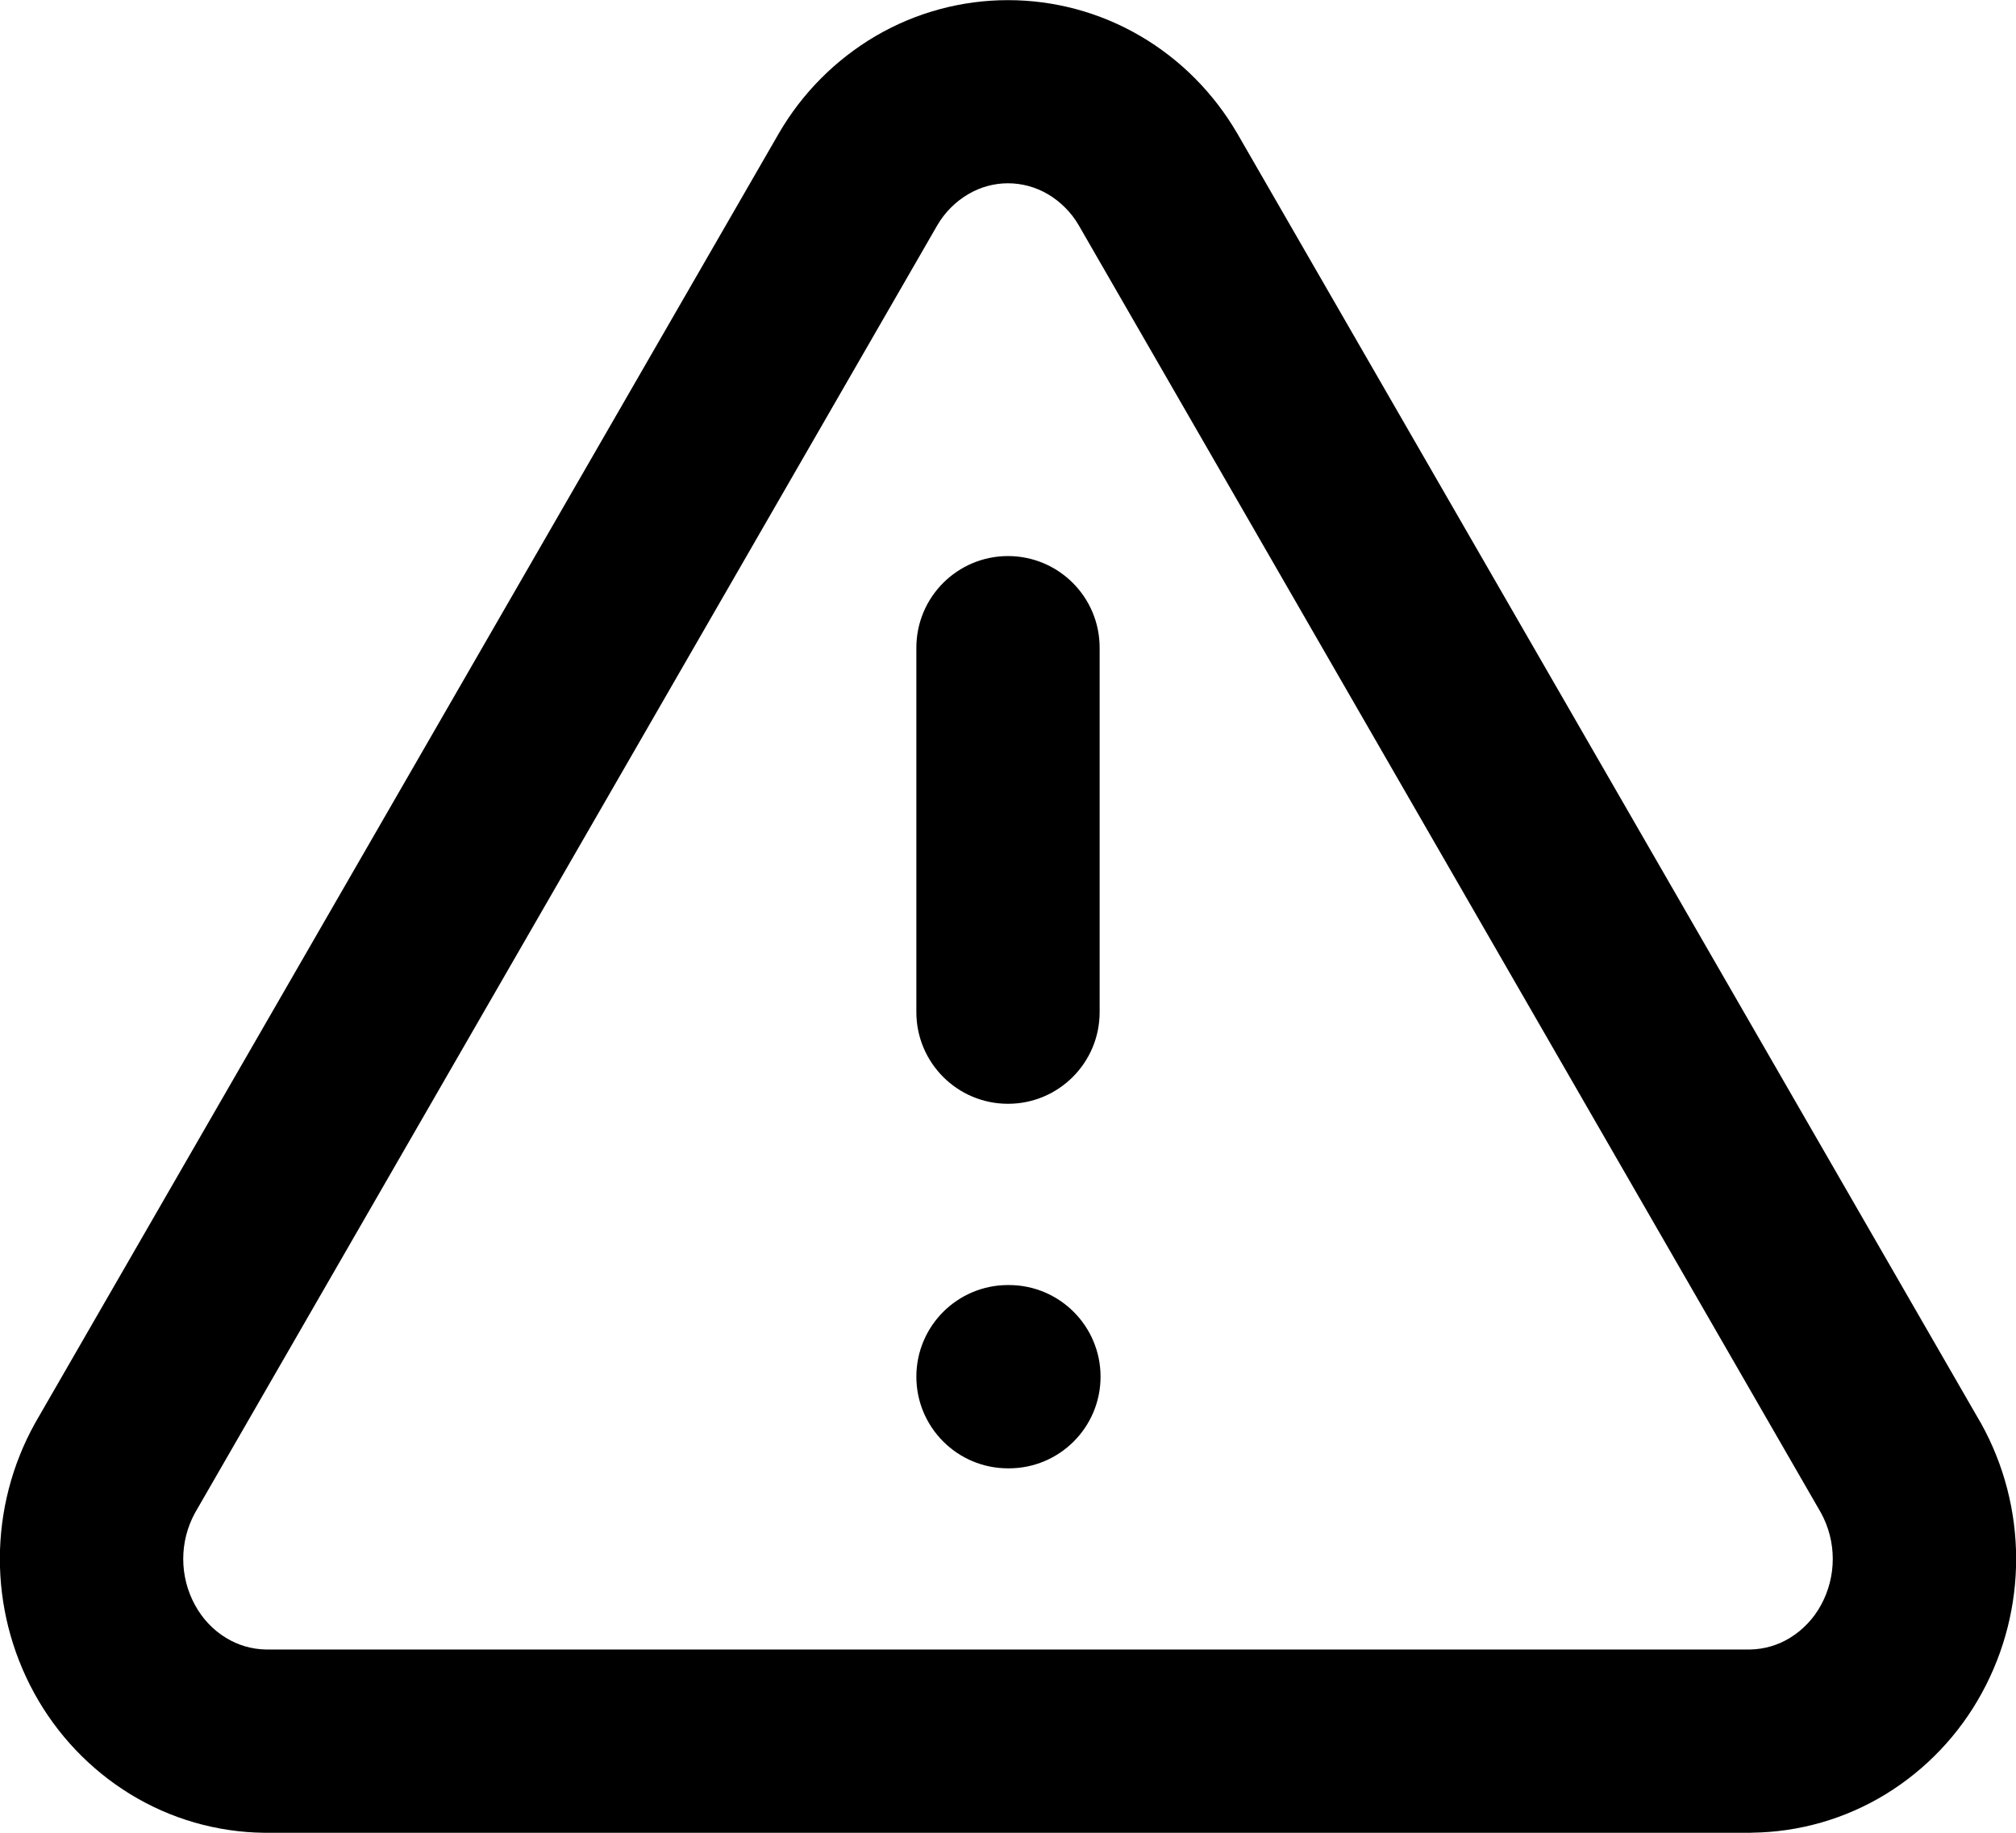
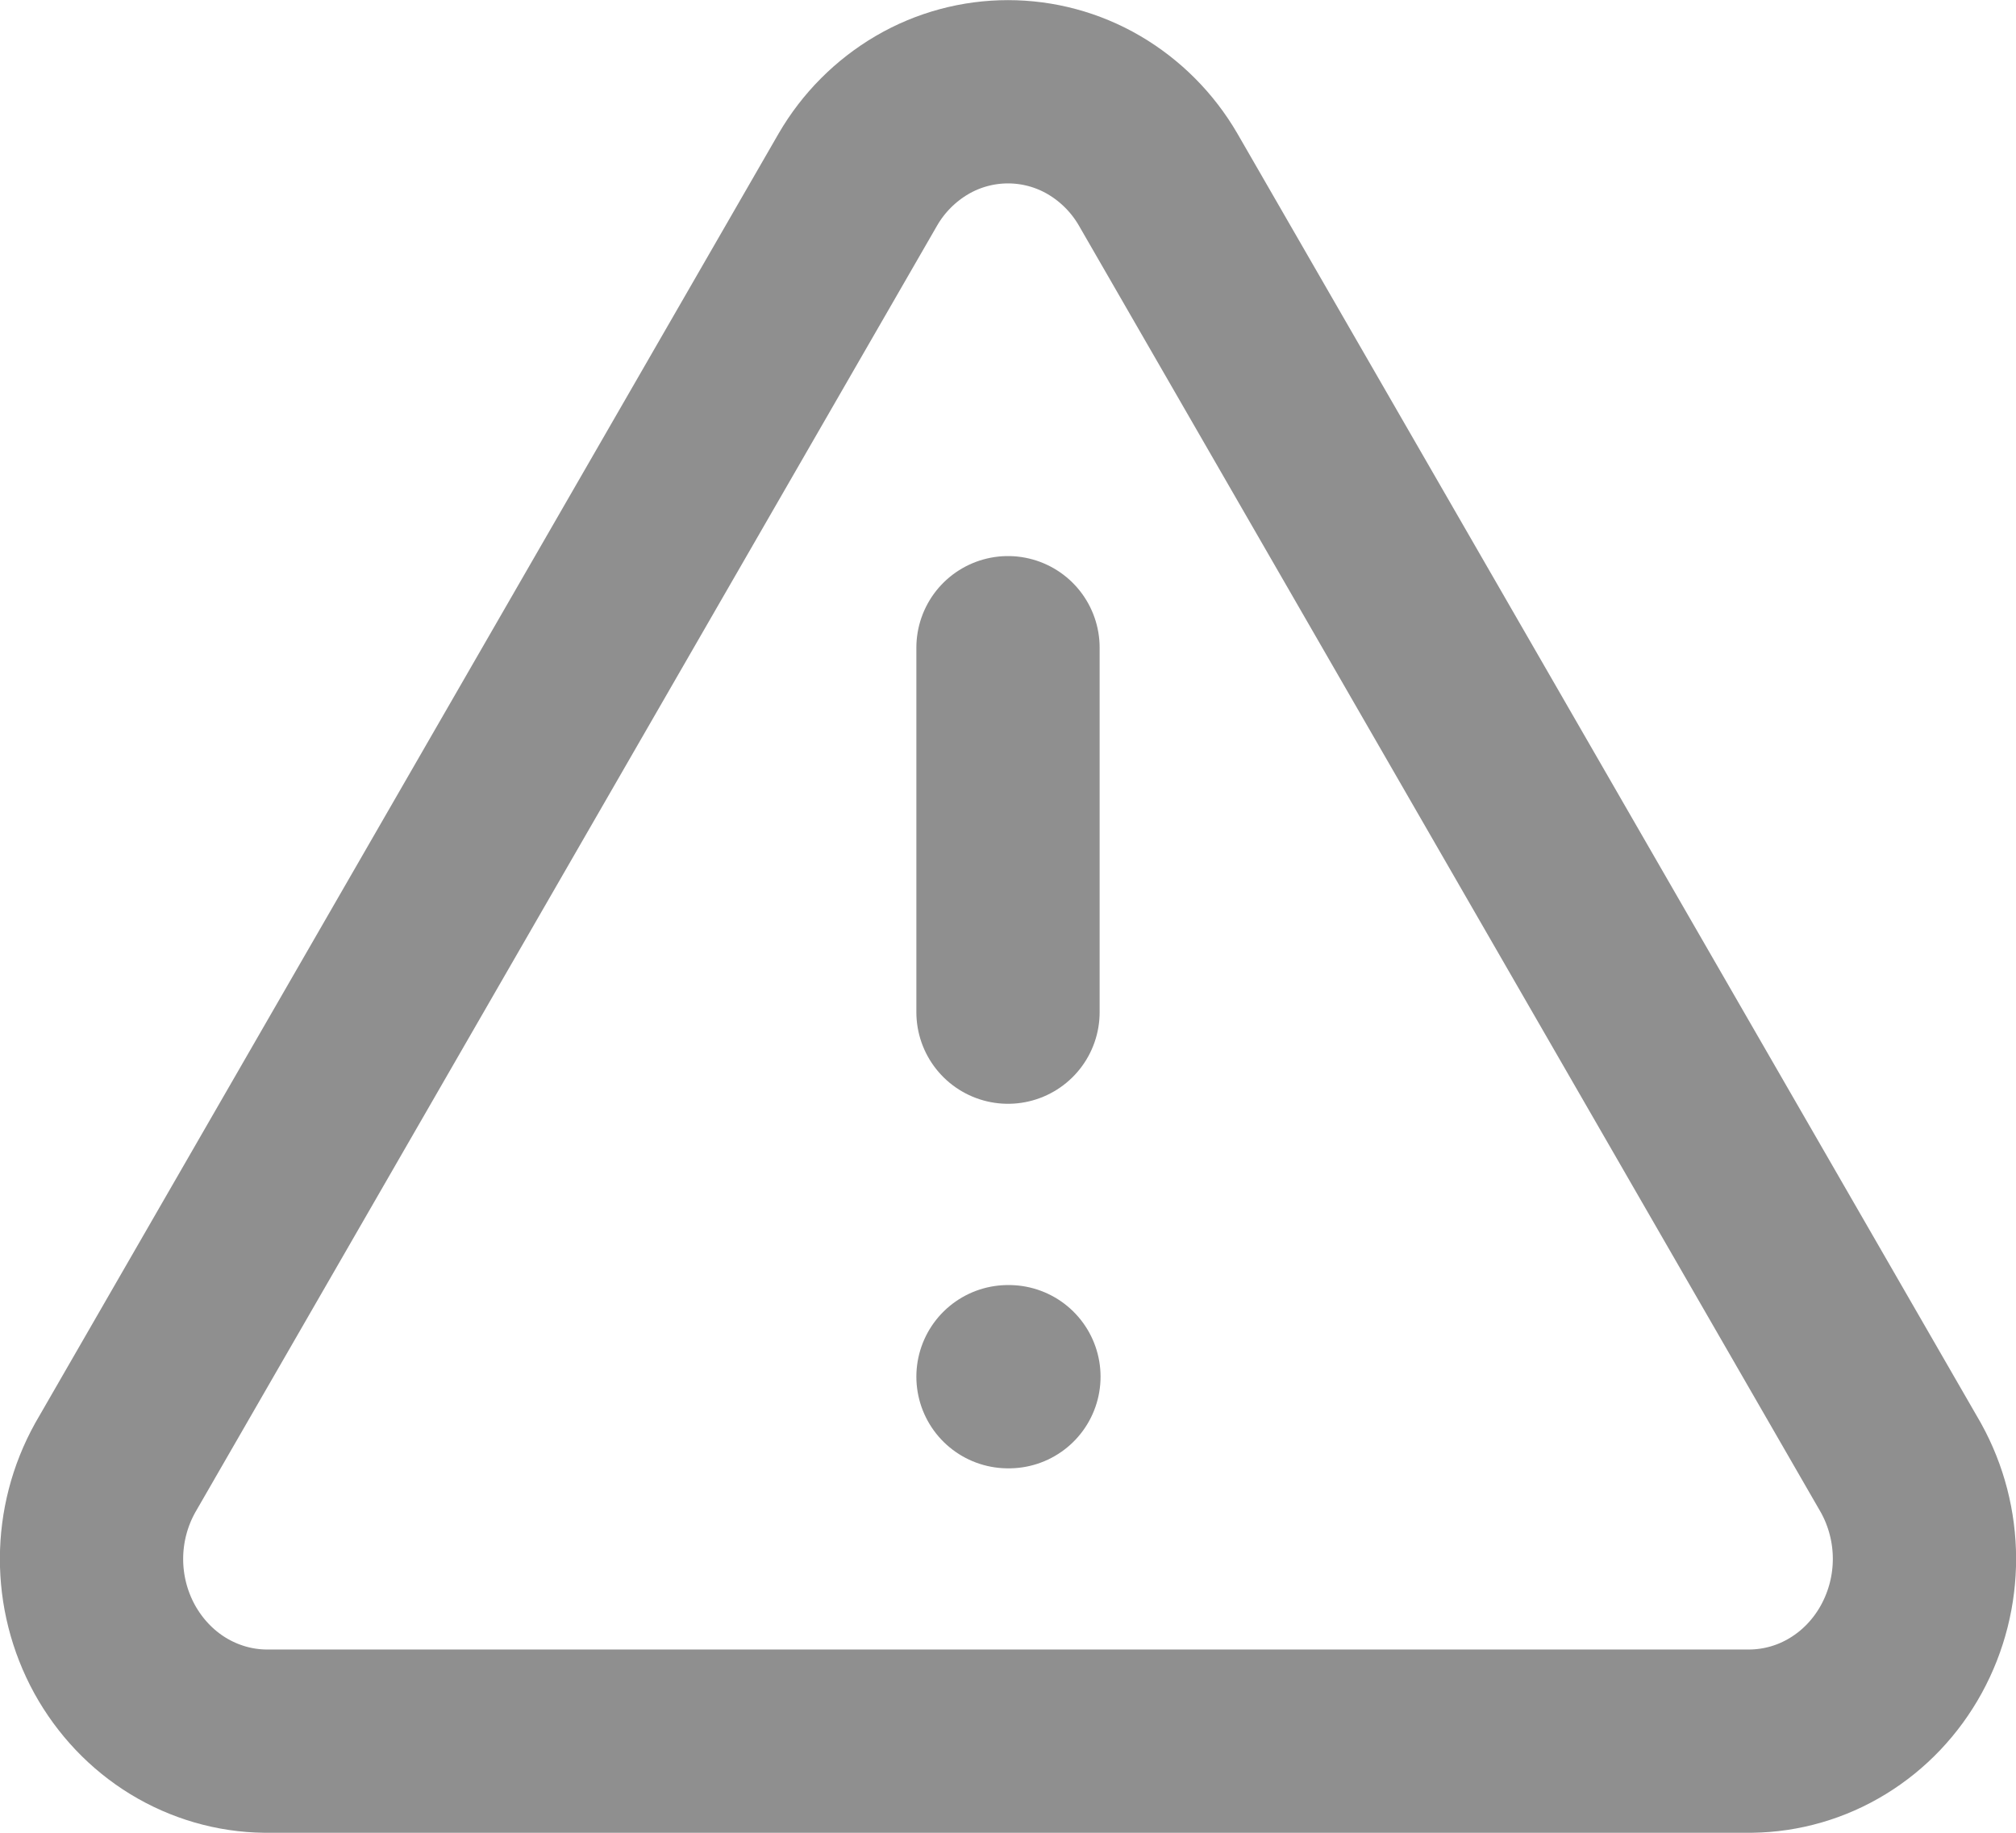
- <svg xmlns="http://www.w3.org/2000/svg" width="22" height="20" viewBox="0 0 22 20">
-   <path fill-rule="evenodd" clip-rule="evenodd" d="M9.556.393a2.859 2.859 0 012.888 0c.438.256.8.622 1.056 1.06l.003.005 8.107 14.06.008.013a3.048 3.048 0 01.008 2.946 2.954 2.954 0 01-1.048 1.102 2.86 2.86 0 01-1.46.42l-.011.001H2.882a2.86 2.86 0 01-1.46-.421c-.44-.27-.8-.65-1.048-1.102a3.049 3.049 0 01.008-2.946l.008-.014L8.5 1.454A2.95 2.95 0 019.556.393zM11 2c-.15 0-.3.04-.434.119a.949.949 0 00-.338.34l-8.1 14.05a1.049 1.049 0 000 1.006c.083.152.2.274.337.357A.86.86 0 002.9 18h16.2a.86.86 0 00.435-.128.954.954 0 00.337-.357 1.049 1.049 0 000-1.006L11.774 2.462l-.001-.002a.949.949 0 00-.338-.341A.859.859 0 0011 2zm0 4.068a1 1 0 011 1v3.977a1 1 0 11-2 0V7.068a1 1 0 011-1zm-1 8.955a1 1 0 011-1h.01a1 1 0 110 2H11a1 1 0 01-1-1z" />
+ <svg xmlns="http://www.w3.org/2000/svg" width="22" height="20" fill="none" viewBox="0 0 22 20">
+   <path d="M11 7.068v3.977m0 3.978h.01M9.363 1.957l-8.106 14.06a2.048 2.048 0 00-.006 1.98c.166.3.404.552.692.728.289.176.616.271.95.275h16.214a1.86 1.86 0 00.95-.275c.288-.176.526-.427.692-.729a2.05 2.05 0 00-.005-1.979l-8.107-14.06a1.95 1.95 0 00-.698-.701 1.859 1.859 0 00-1.878 0 1.95 1.95 0 00-.698.701z" stroke="#8F8F8F" stroke-width="2" stroke-linecap="round" stroke-linejoin="round" />
</svg>
